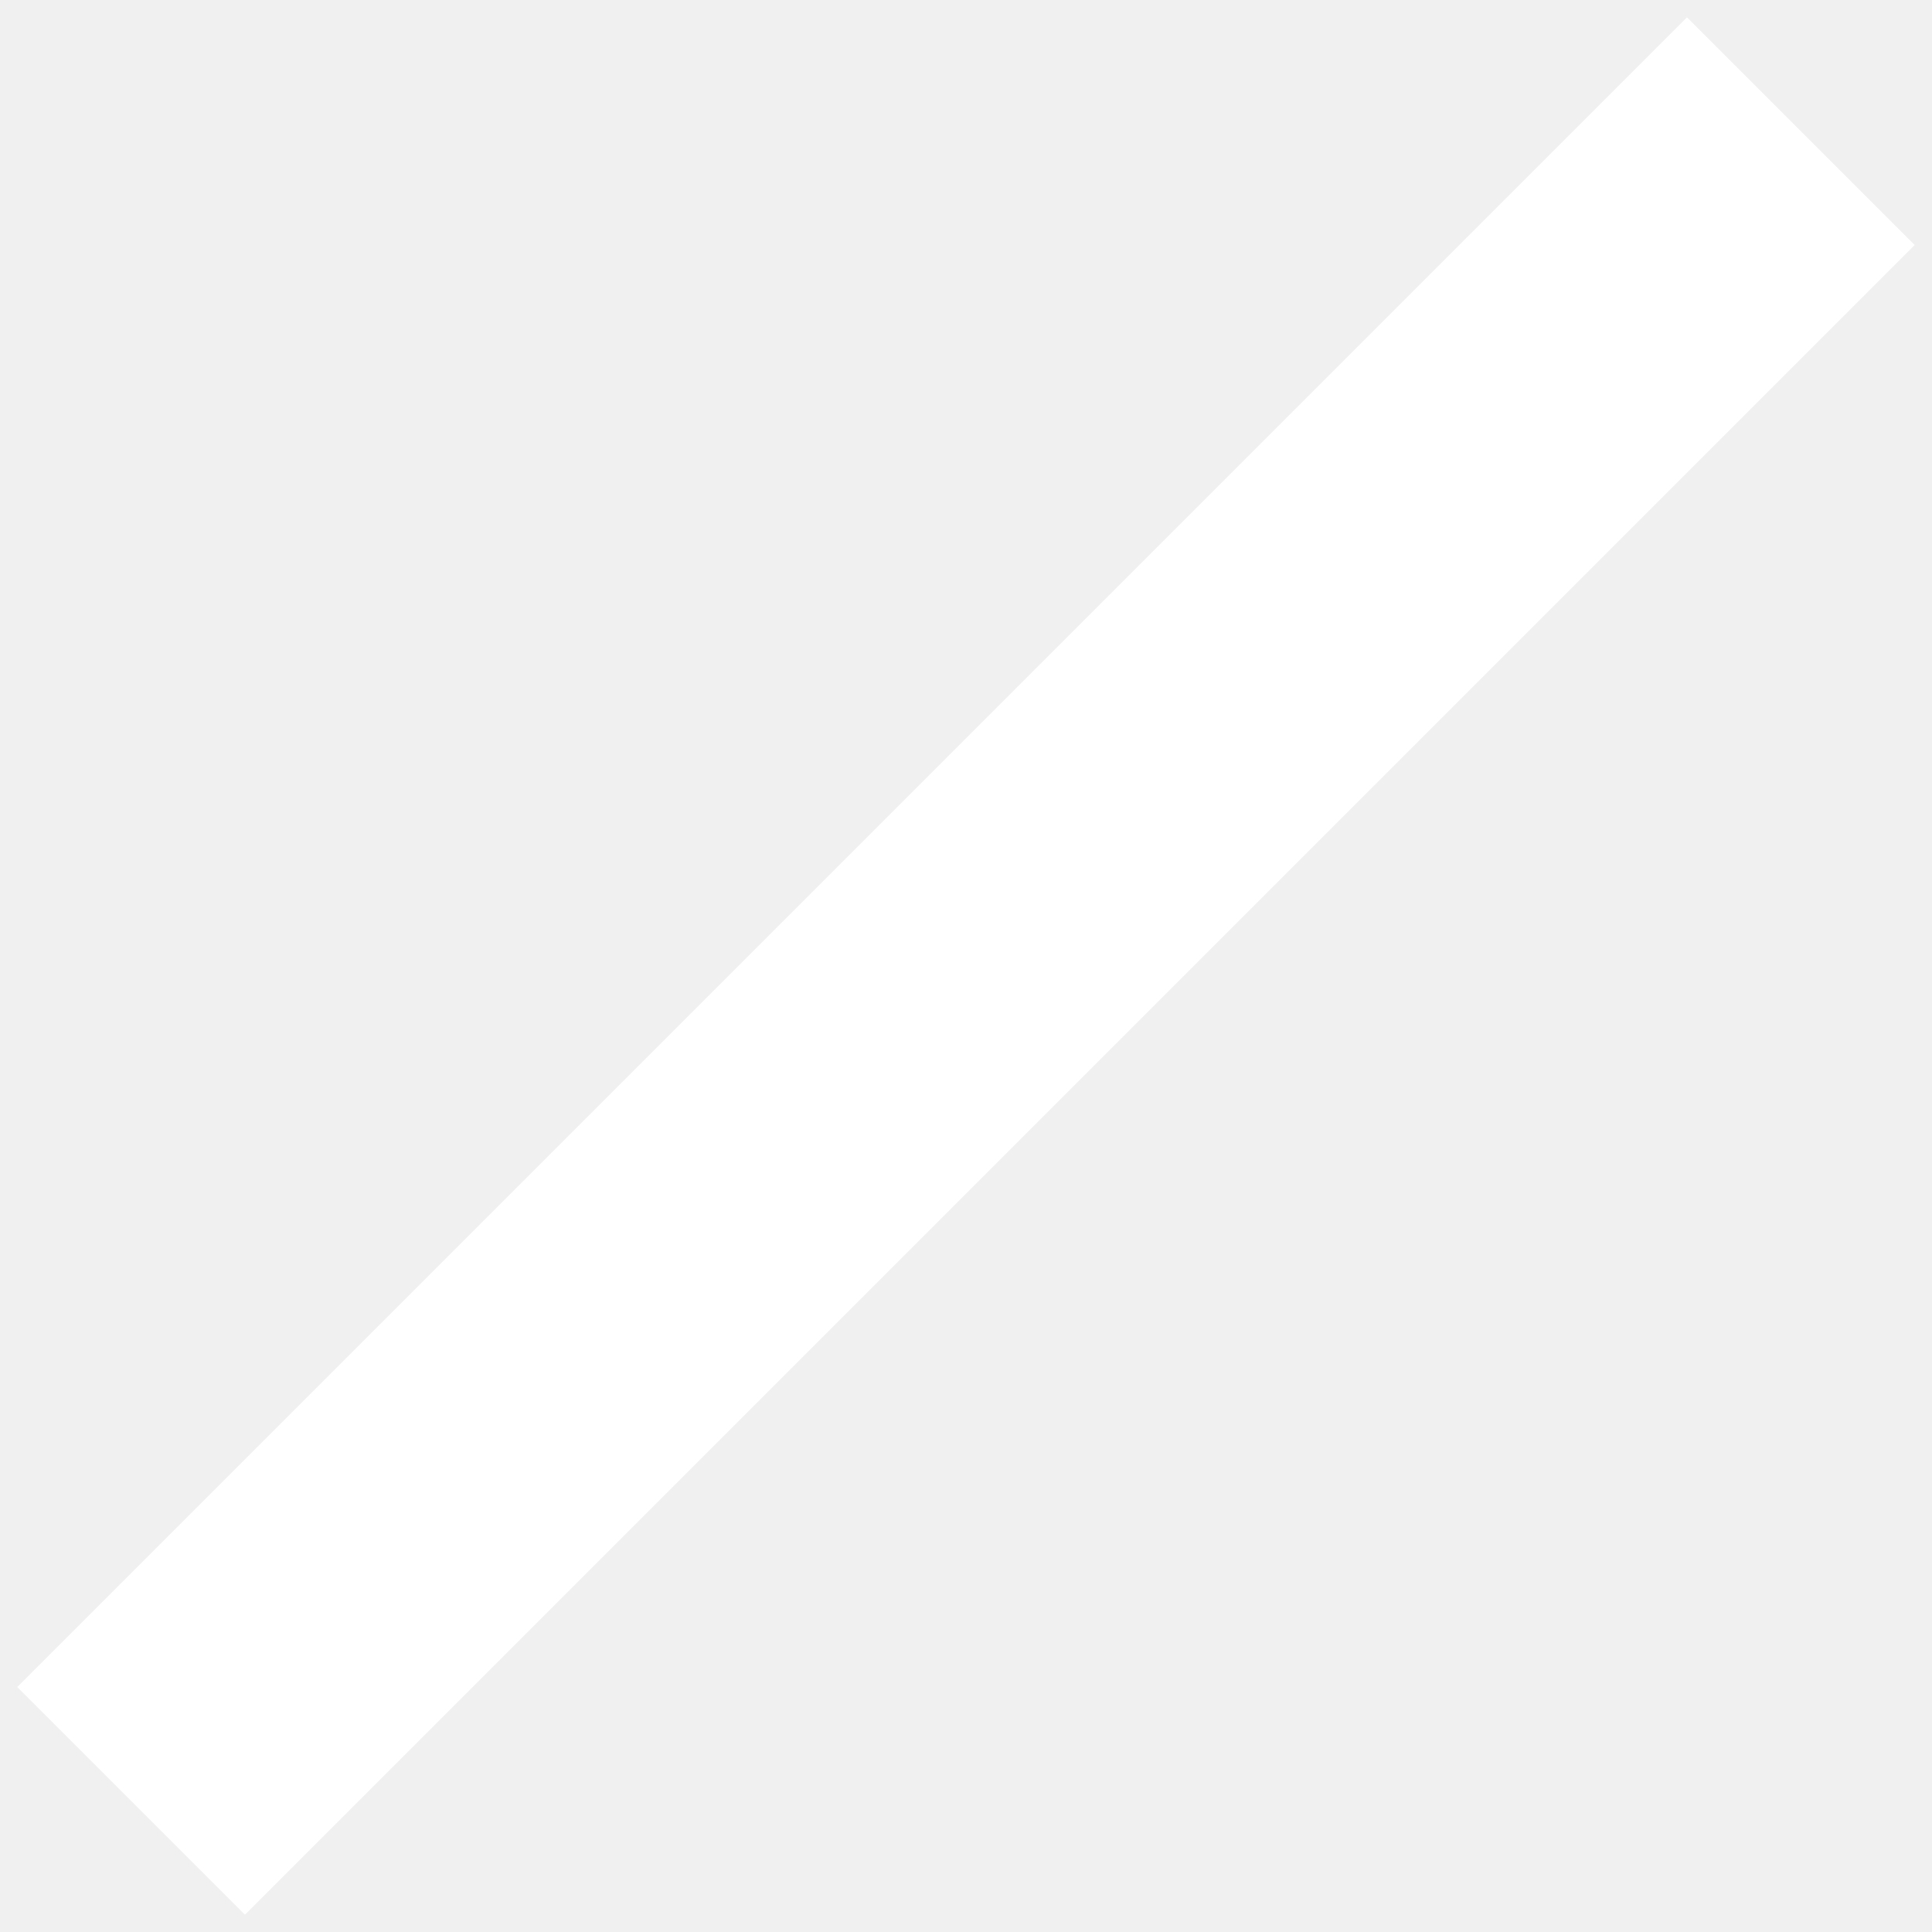
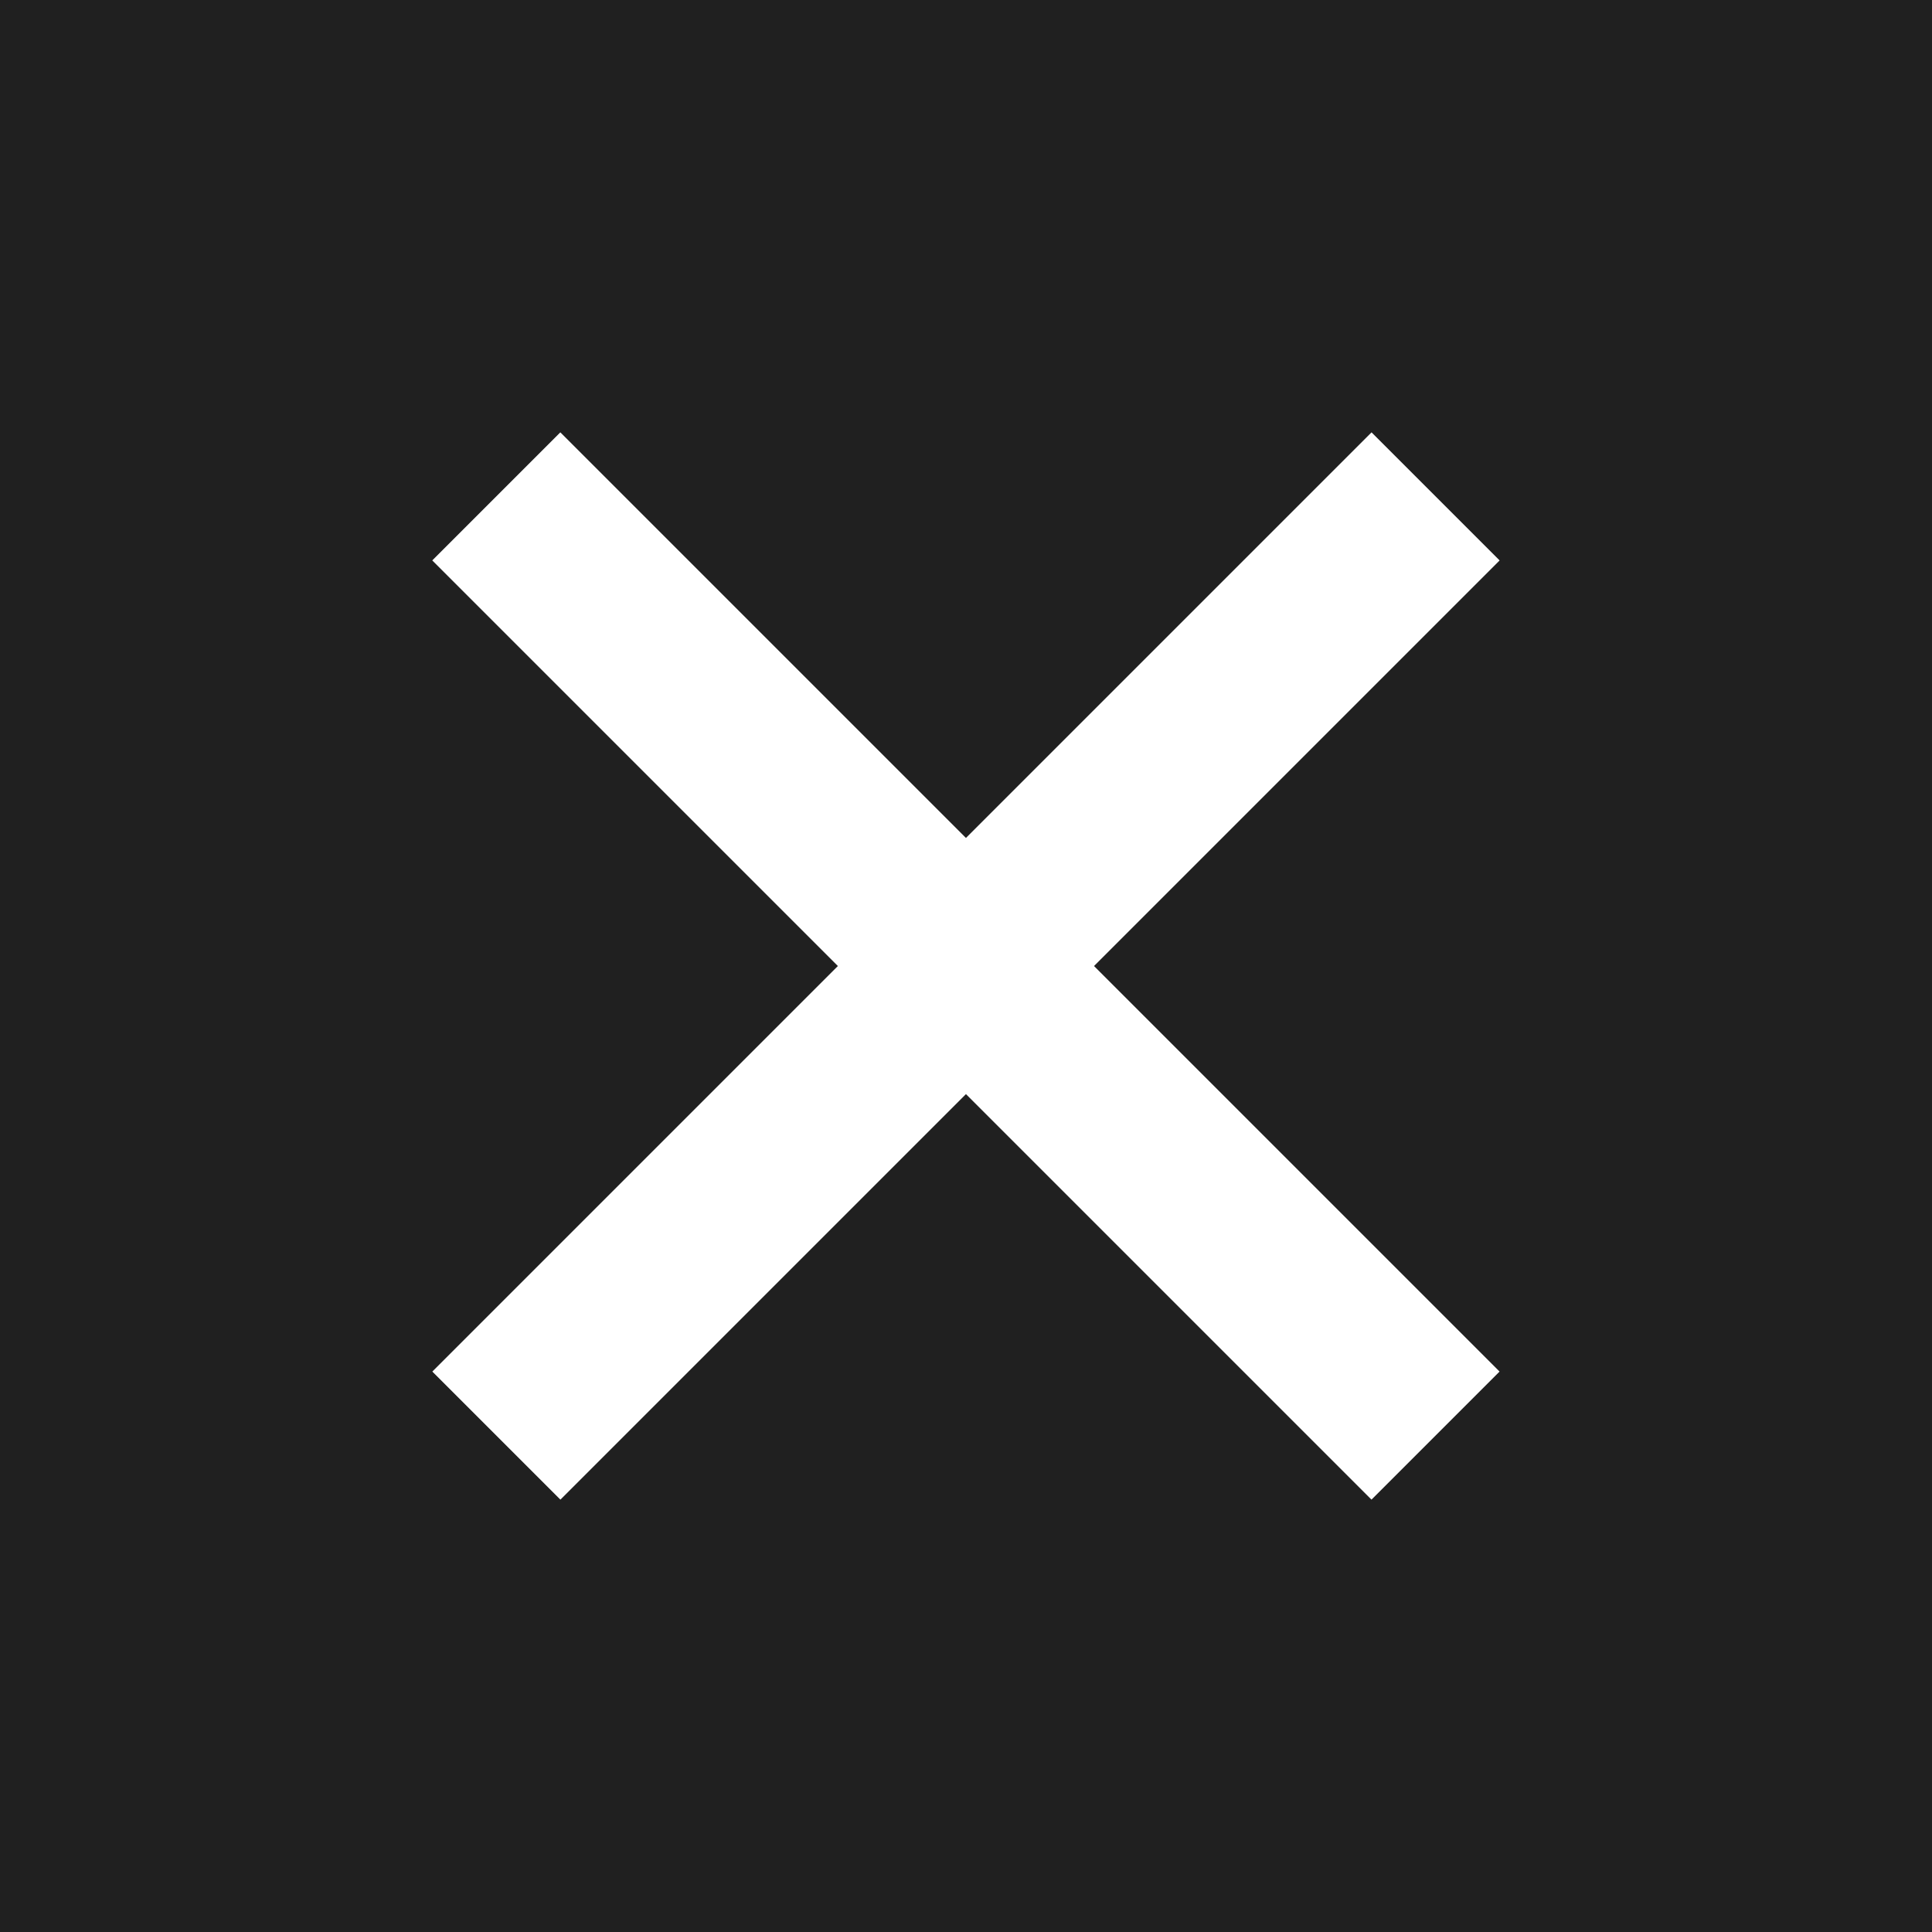
- <svg xmlns="http://www.w3.org/2000/svg" width="18" height="18" viewBox="0 0 18 18" fill="none">
-   <rect x="15.717" y="0.161" width="3" height="22" transform="rotate(45 15.7168 0.161165)" fill="white" />
+ <svg xmlns="http://www.w3.org/2000/svg" width="32" height="32" viewBox="0 0 32 32" fill="none">
+   <rect width="32" height="32" fill="#E5E5E5" />
+   <g clip-path="url(#clip0_891_3857)">
+     <rect width="768" height="1024" transform="translate(-714 -22)" fill="#202020" />
+     <rect x="-714" y="-22" width="768" height="74" fill="#202020" />
+     <path fill-rule="evenodd" clip-rule="evenodd" d="M16 7L-12 7V4L16 4V7Z" fill="white" />
+     <path fill-rule="evenodd" clip-rule="evenodd" d="M16 17L-12 17V14L16 14V17Z" fill="white" />
+     <path fill-rule="evenodd" clip-rule="evenodd" d="M16 27L-12 27V24L16 24V27Z" fill="white" />
+     <rect opacity="0.3" x="-714" y="-22" width="768" height="1024" fill="black" />
+     <rect x="-466" y="-22" width="520" height="1024" fill="#202020" />
+     <rect x="7.16" y="9.282" width="3" height="22" transform="rotate(-45 7.16016 9.28249)" fill="white" />
+     <rect x="22.717" y="7.161" width="3" height="22" transform="rotate(45 22.7168 7.16117)" fill="white" />
+   </g>
+   <defs>
+     <clipPath id="clip0_891_3857">
+       <rect width="768" height="1024" fill="white" transform="translate(-714 -22)" />
+     </clipPath>
+   </defs>
</svg>
